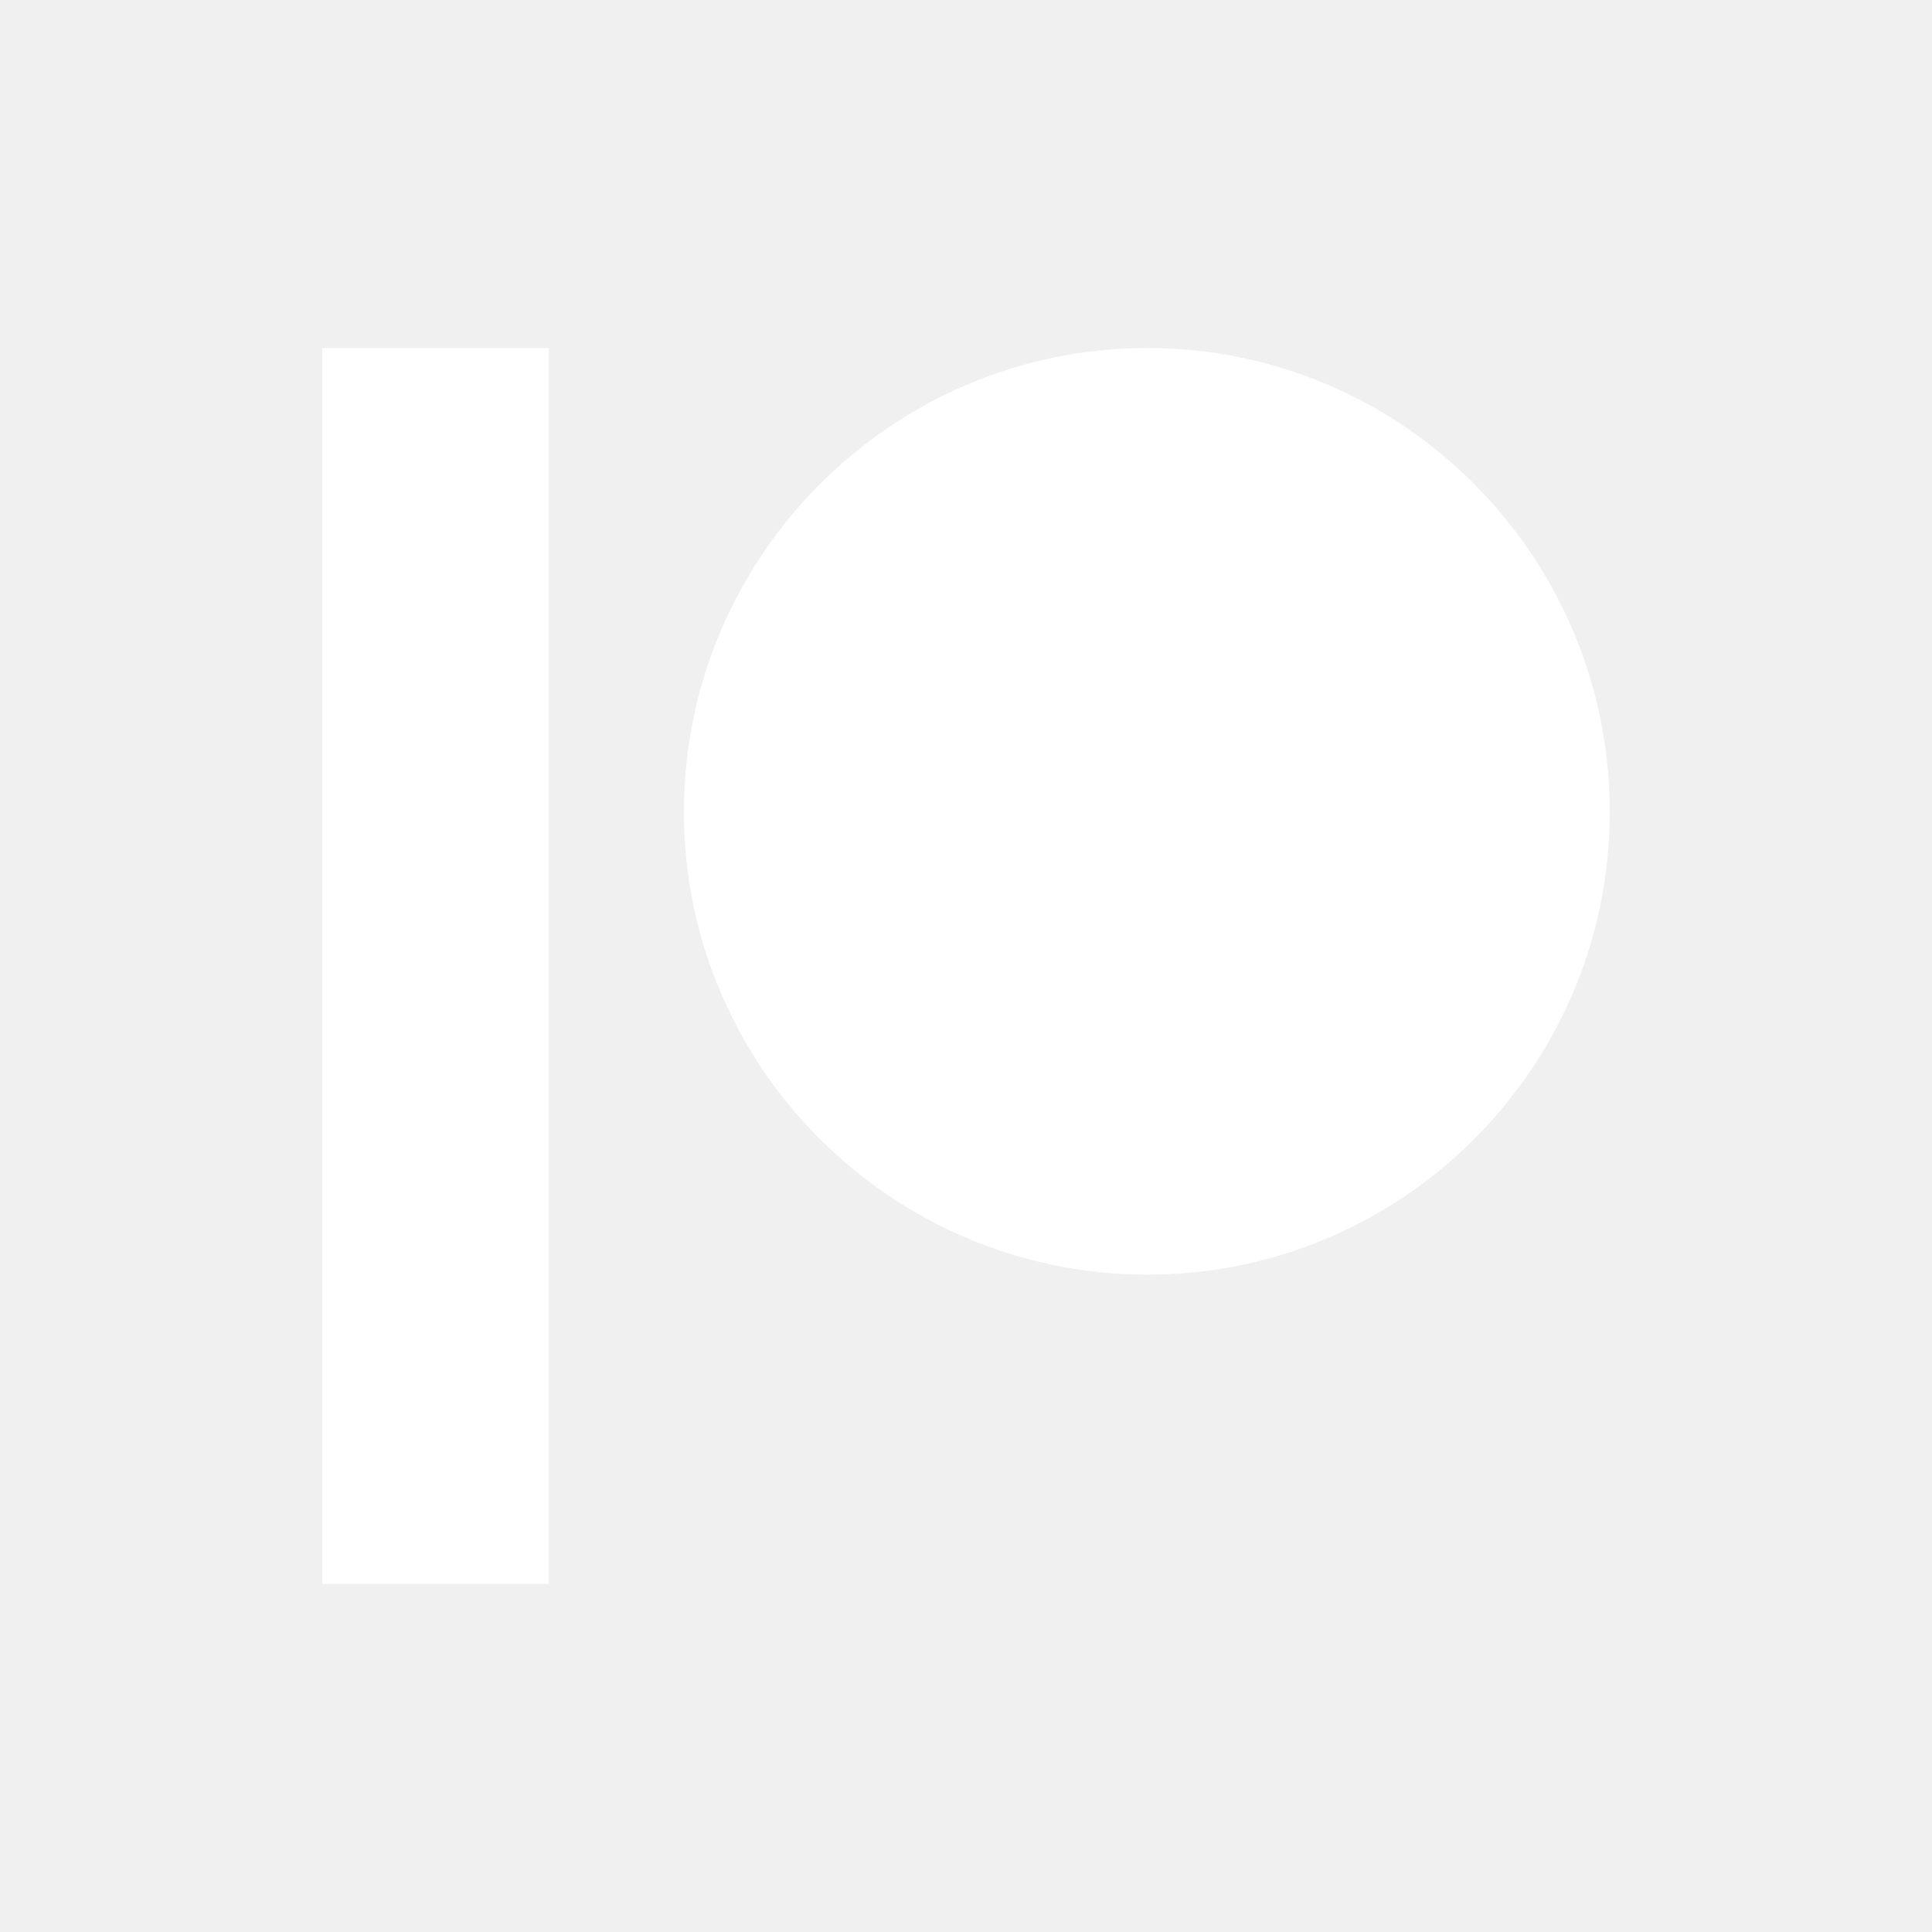
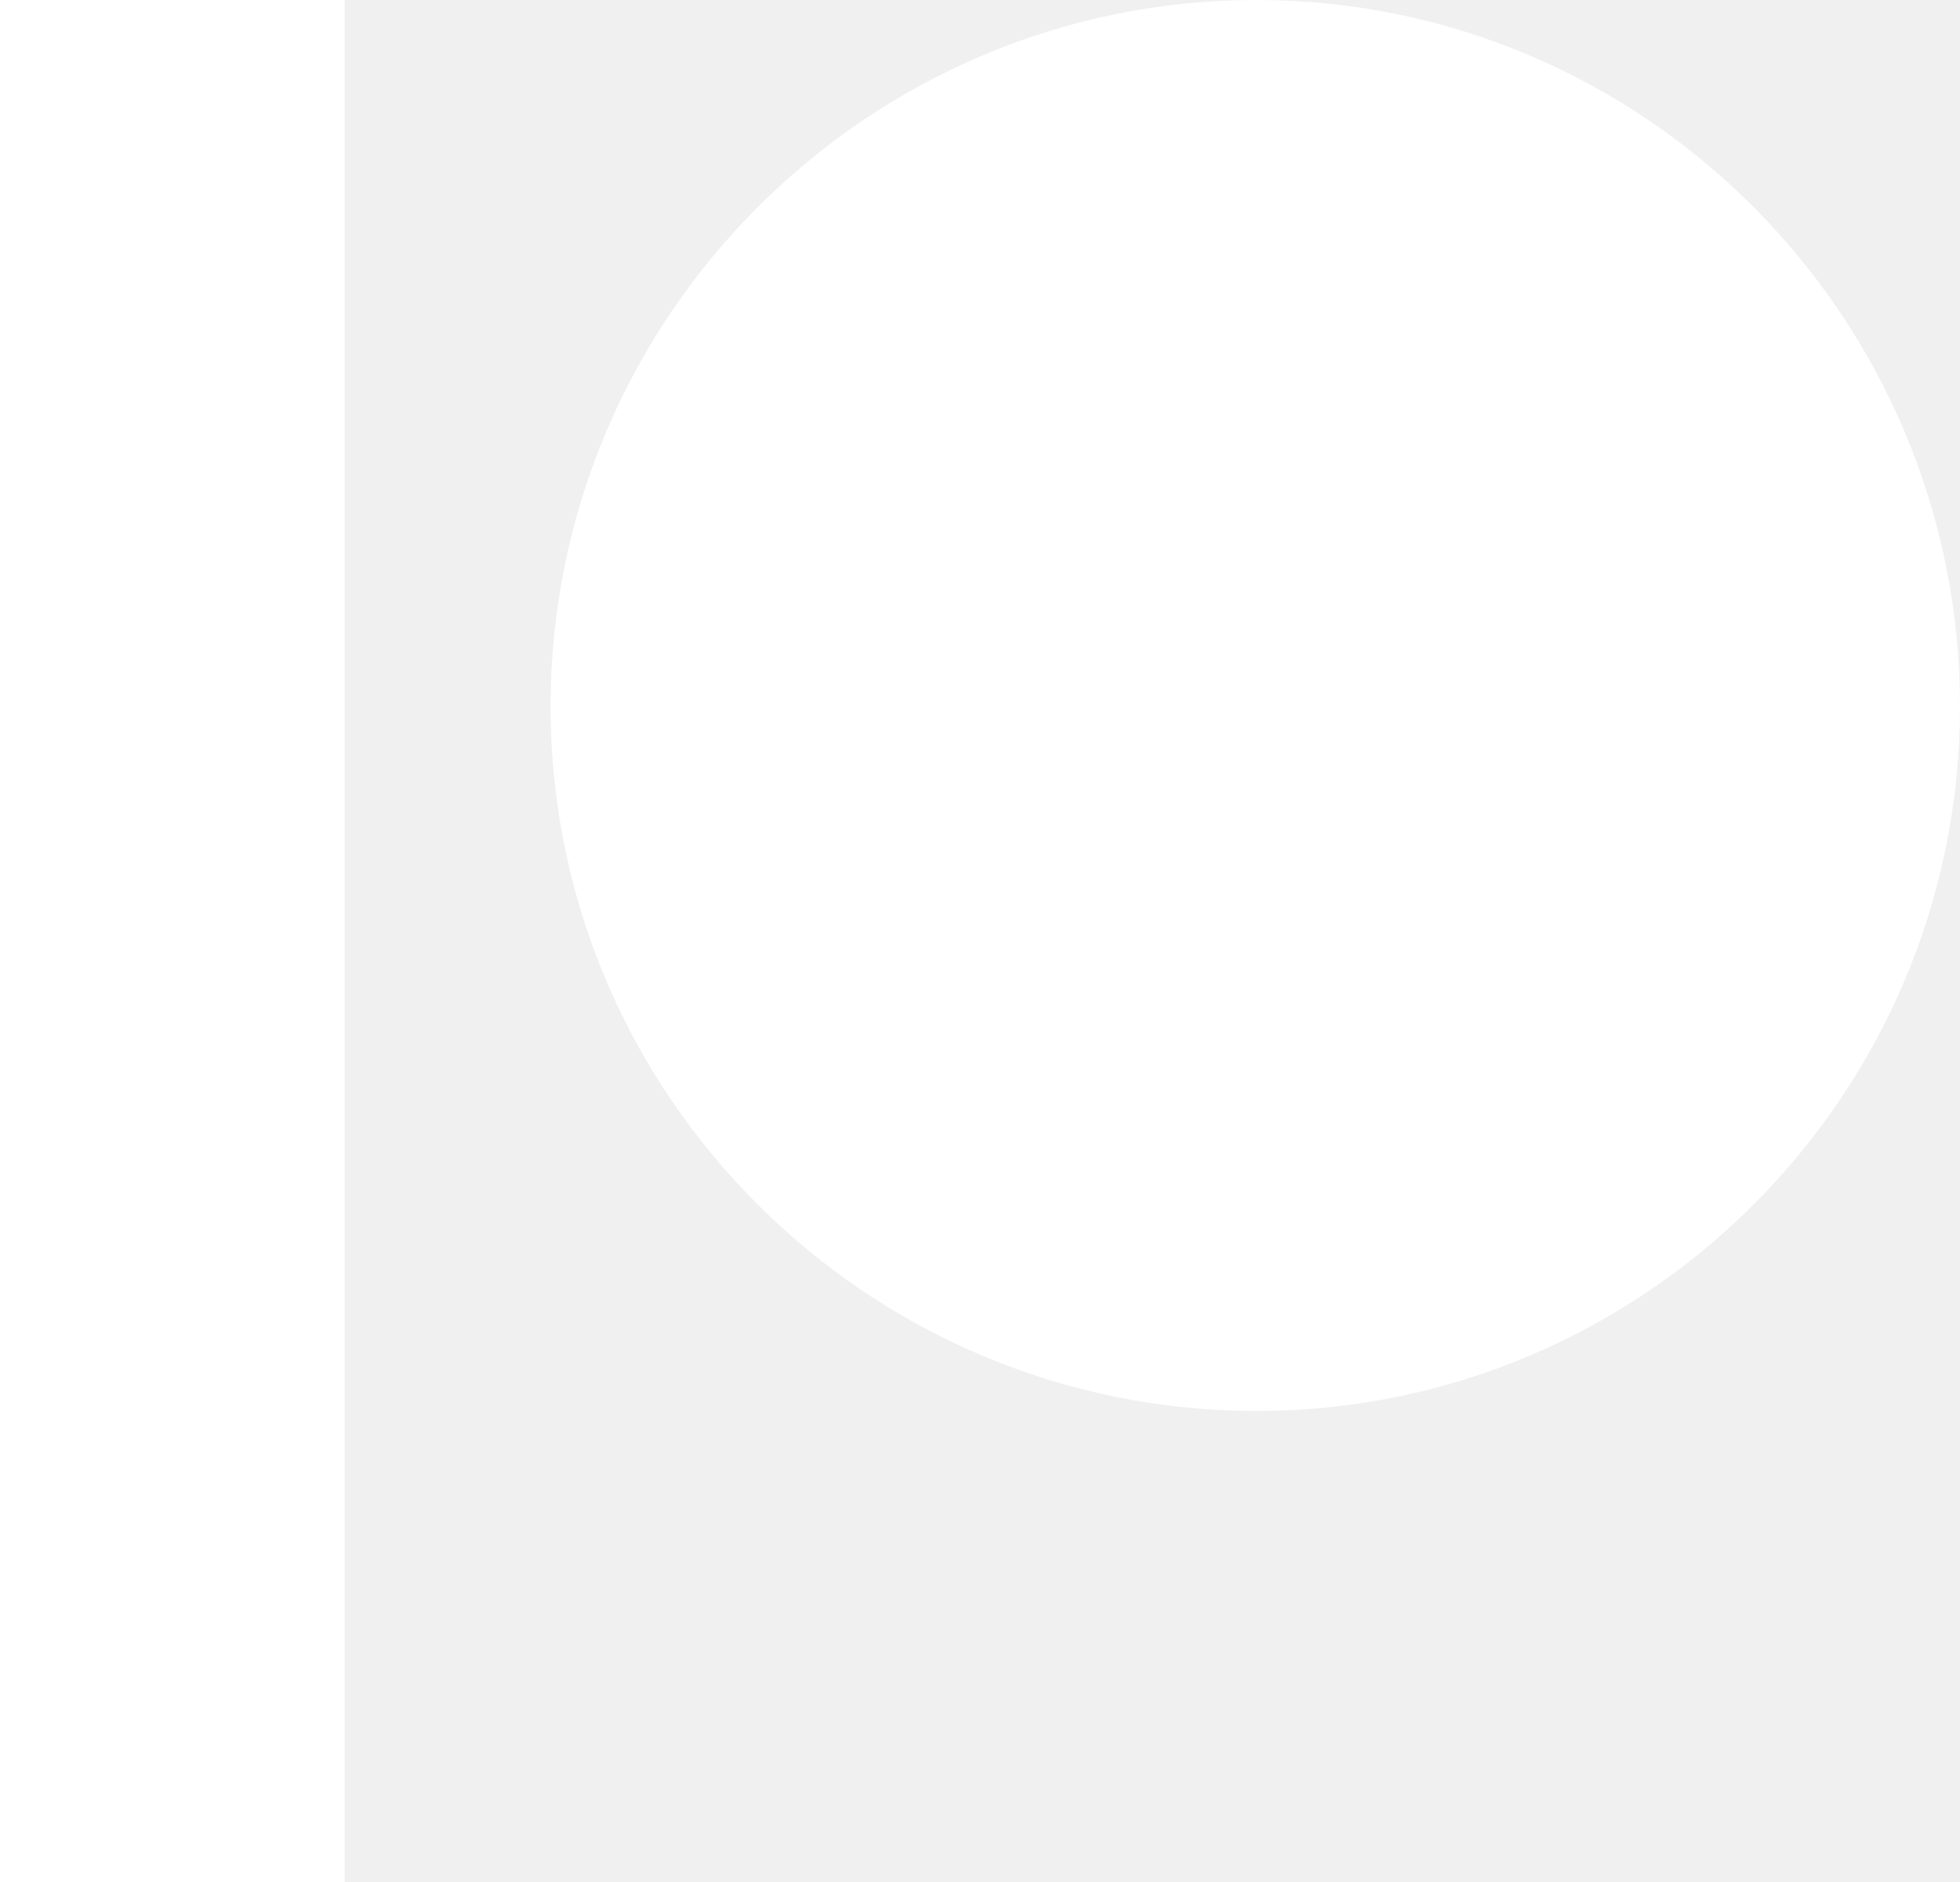
- <svg xmlns="http://www.w3.org/2000/svg" id="Layer_1" data-name="Layer 1" viewBox="0 0 900 900">
-   <defs>
-     <style>.cls-1{fill:#fff;fill-rule:evenodd;}</style>
-   </defs>
-   <path class="cls-1" d="M534.6,162.11c-119.07,0-216,97-216,216.16,0,118.83,96.88,215.51,216,215.51,118.71,0,215.29-96.68,215.29-215.51C749.89,259.08,653.31,162.11,534.6,162.11Z" />
-   <path class="cls-1" d="M150.11,737.89H255.56V162.11H150.11Z" />
+ <svg xmlns="http://www.w3.org/2000/svg" viewBox="0 0 599.78 575.78">
+   <path d="M534.6,162.11c-119.07,0-216,97-216,216.16,0,118.83,96.88,215.51,216,215.51,118.71,0,215.29-96.68,215.29-215.51C749.89,259.08,653.31,162.11,534.6,162.11Z" transform="translate(-150.11 -162.11)" style="fill:#fff;fill-rule:evenodd" />
+   <path d="M150.11,737.89H255.56V162.11H150.11Z" transform="translate(-150.11 -162.11)" style="fill:#fff;fill-rule:evenodd" />
</svg>
